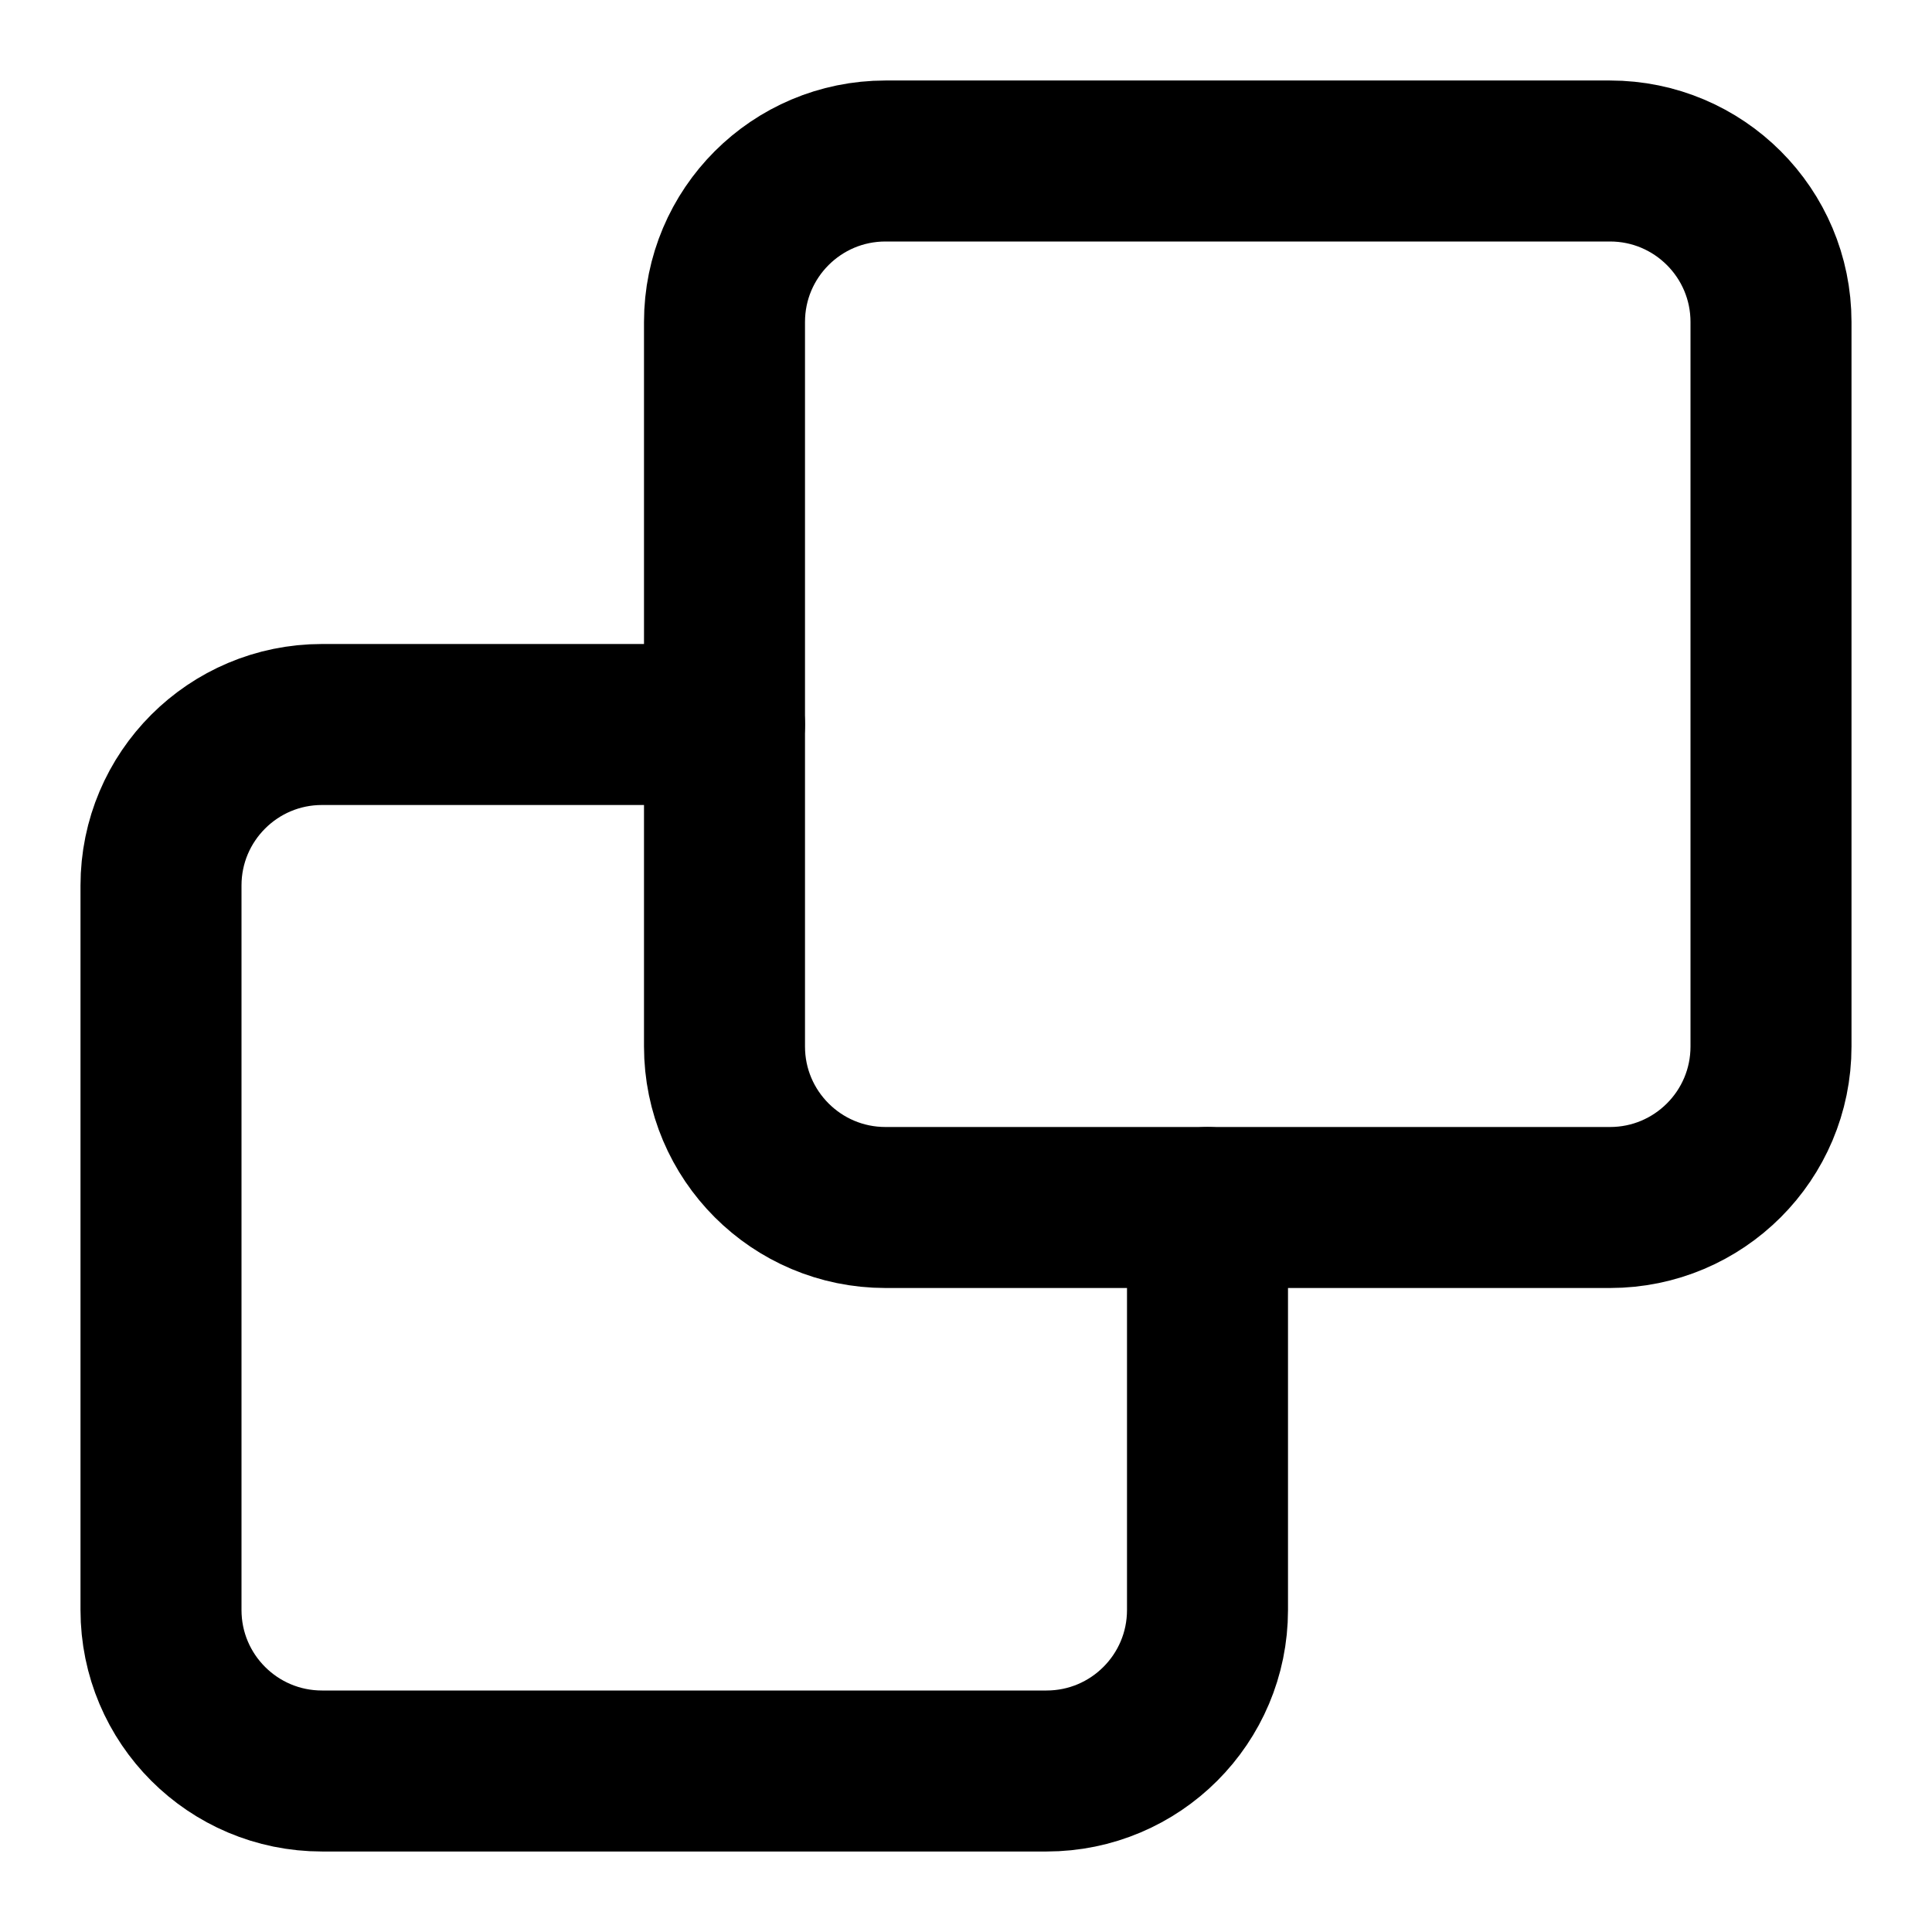
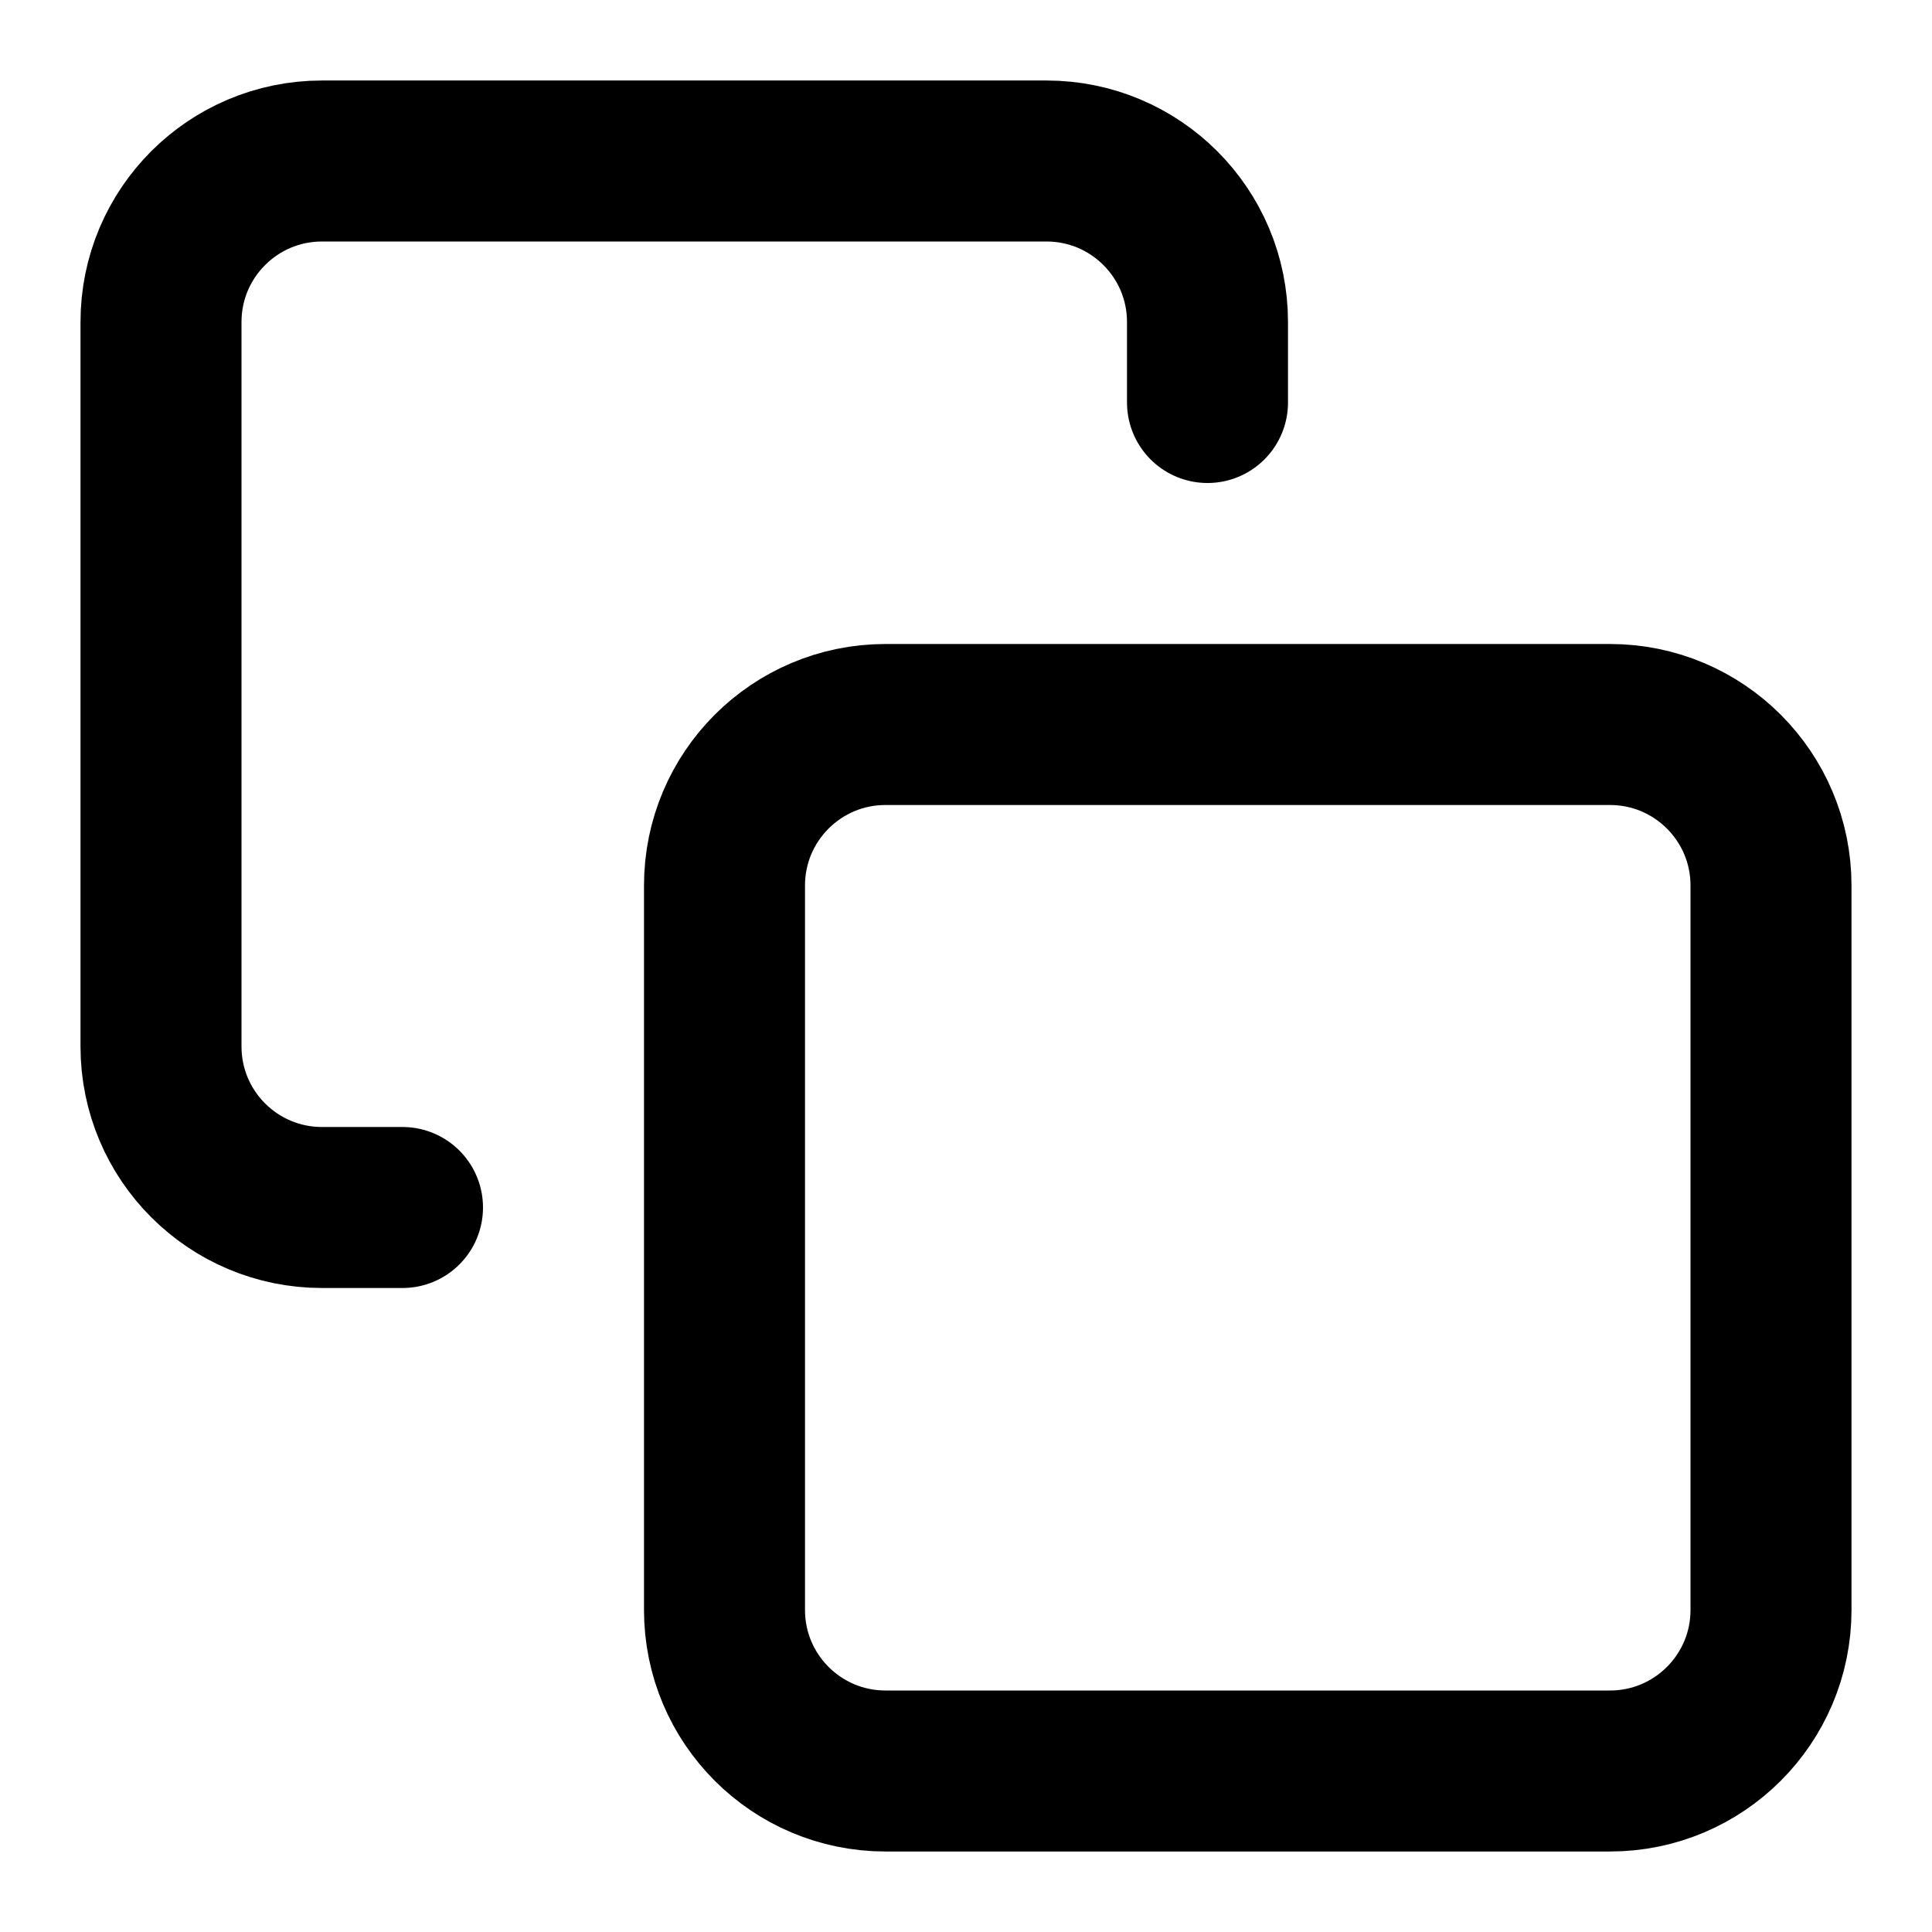
<svg xmlns="http://www.w3.org/2000/svg" width="24" height="24" viewBox="0 0 24 24">
-   <rect x="9" y="2" width="13" height="13" rx="2" ry="2" fill="none" stroke="#000" stroke-linecap="round" stroke-linejoin="round" stroke-width="2" />
-   <path d="M9 9H4a2 2 0 0 0-2 2v9a2 2 0 0 0 2 2h9a2 2 0 0 0 2-2v-5" fill="none" stroke="#000" stroke-linecap="round" stroke-linejoin="round" stroke-width="2" />
+   <rect x="9" y="9" width="13" height="13" rx="2" ry="2" fill="none" stroke="#000" stroke-linecap="round" stroke-linejoin="round" stroke-width="2" />
+   <path d="M5 15H4a2 2 0 0 1-2-2V4a2 2 0 0 1 2-2h9a2 2 0 0 1 2 2v1" fill="none" stroke="#000" stroke-linecap="round" stroke-linejoin="round" stroke-width="2" />
</svg>
